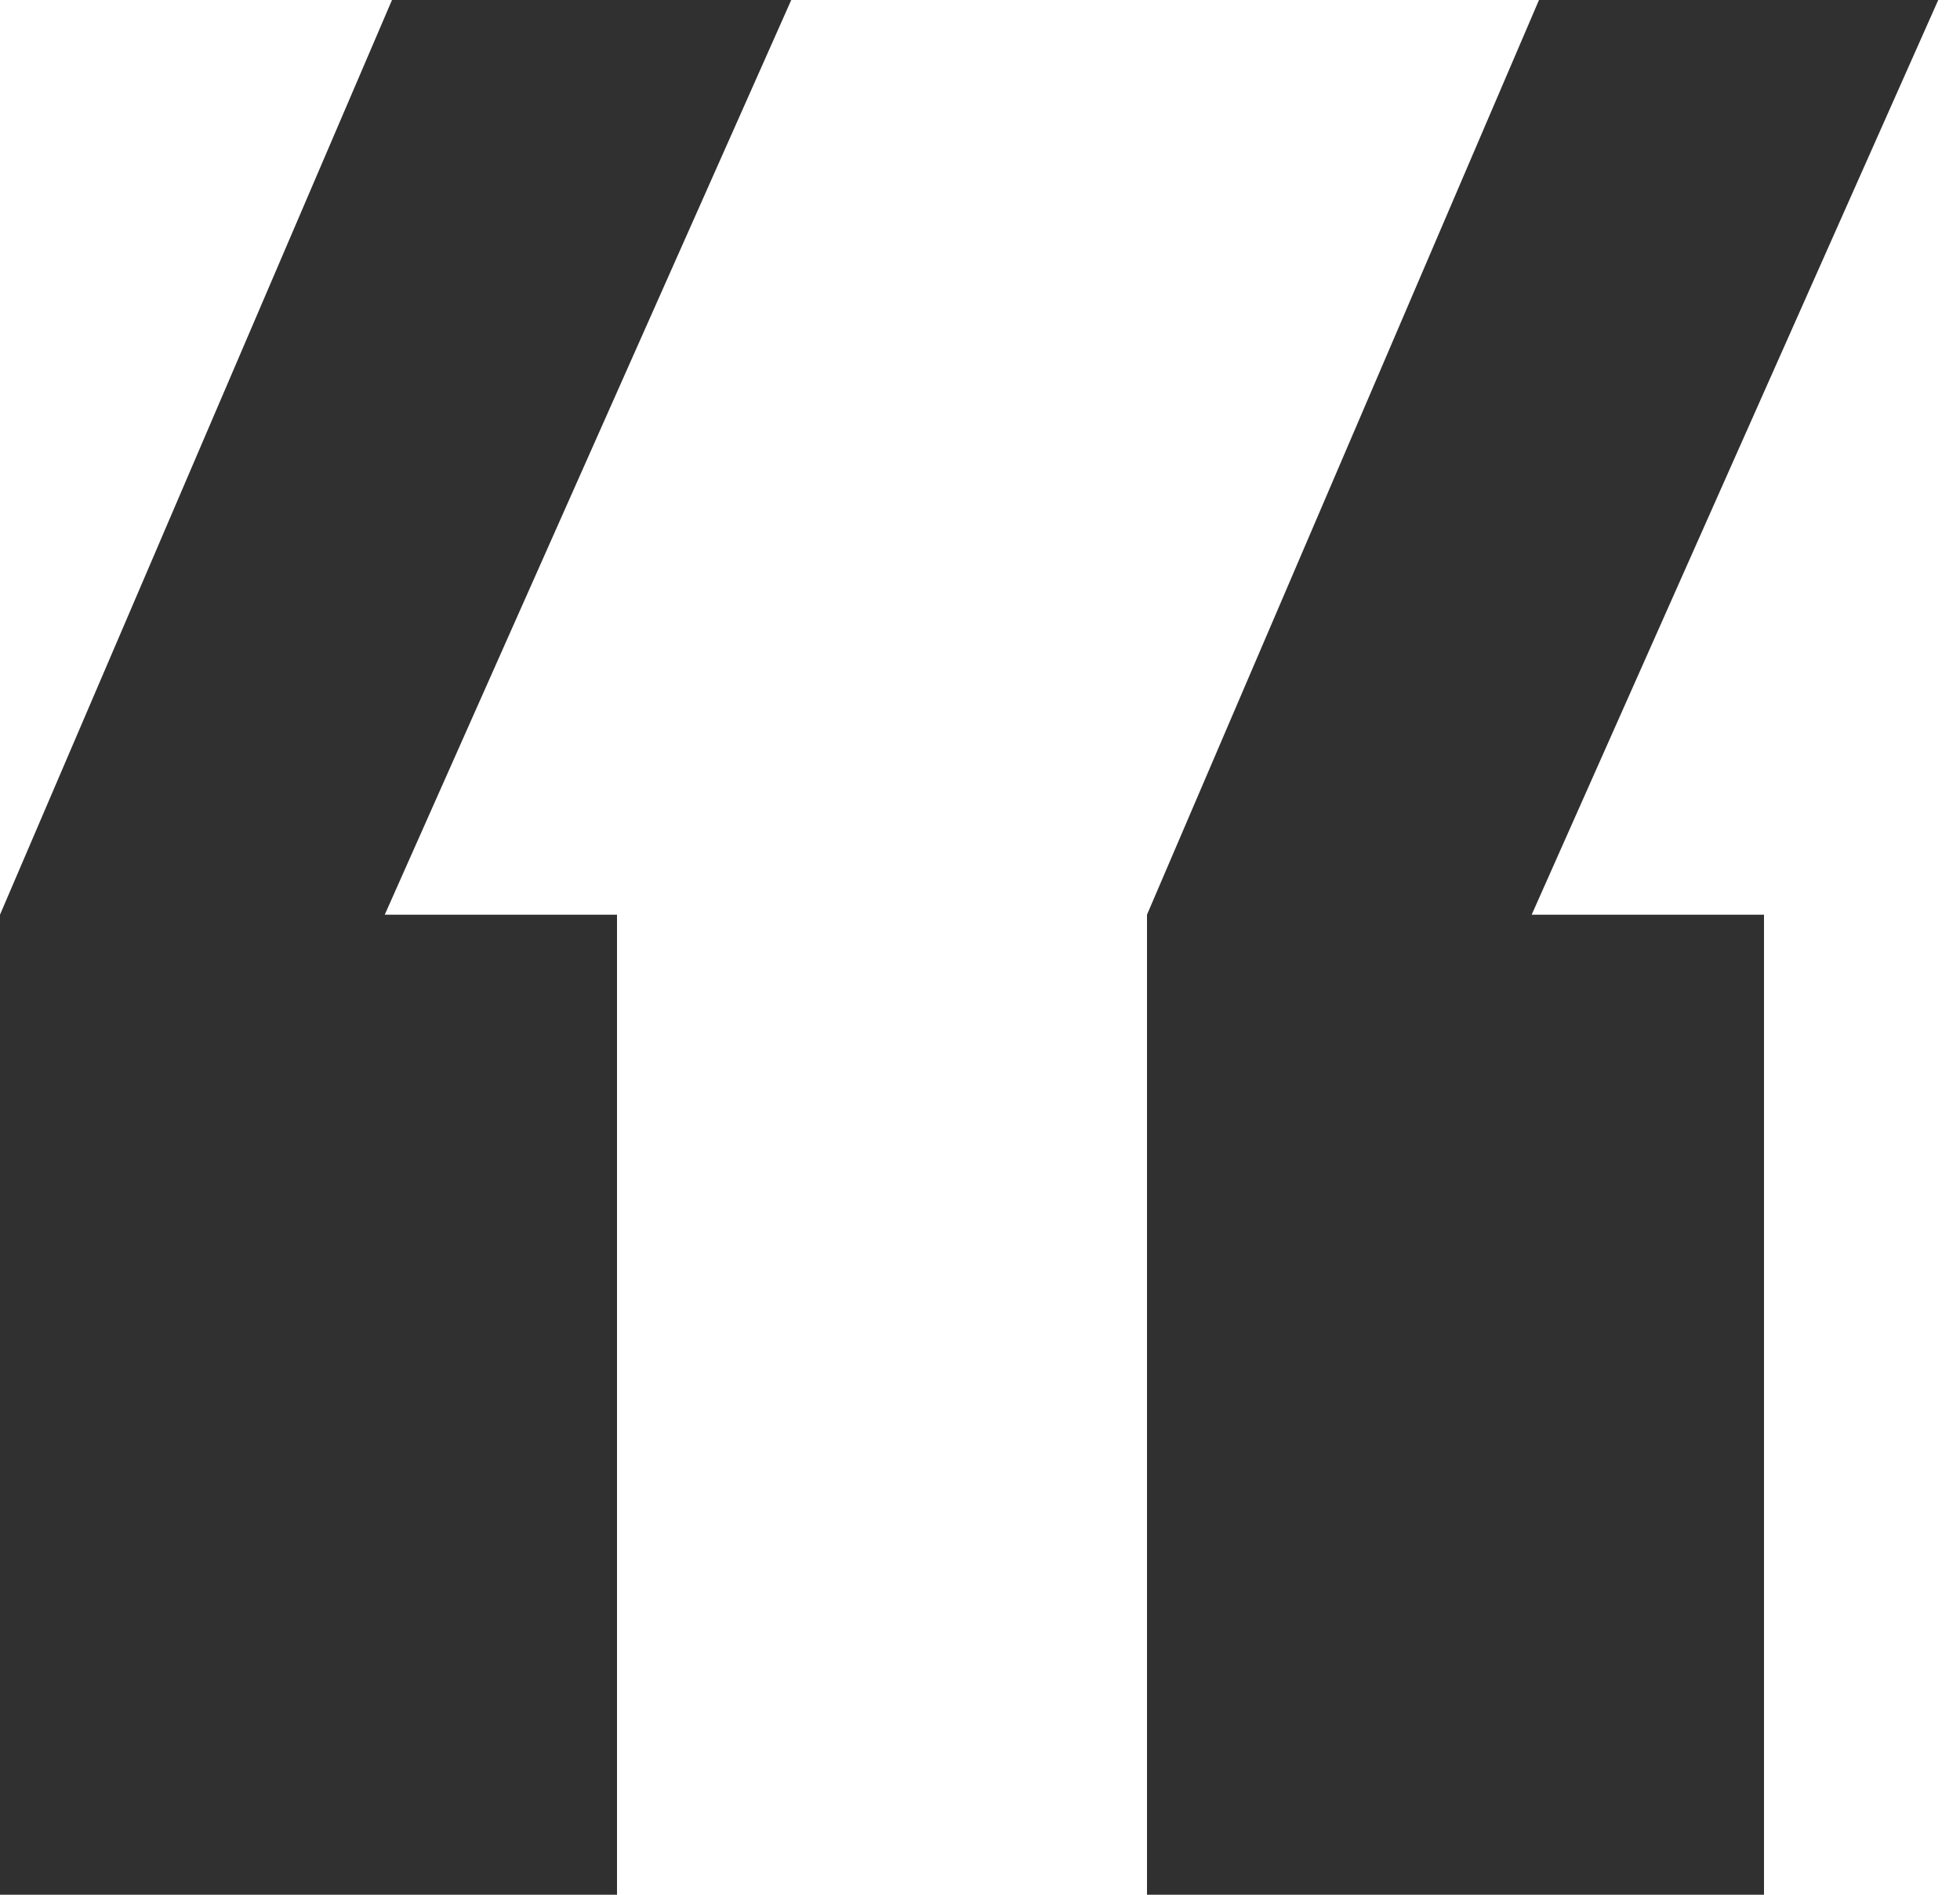
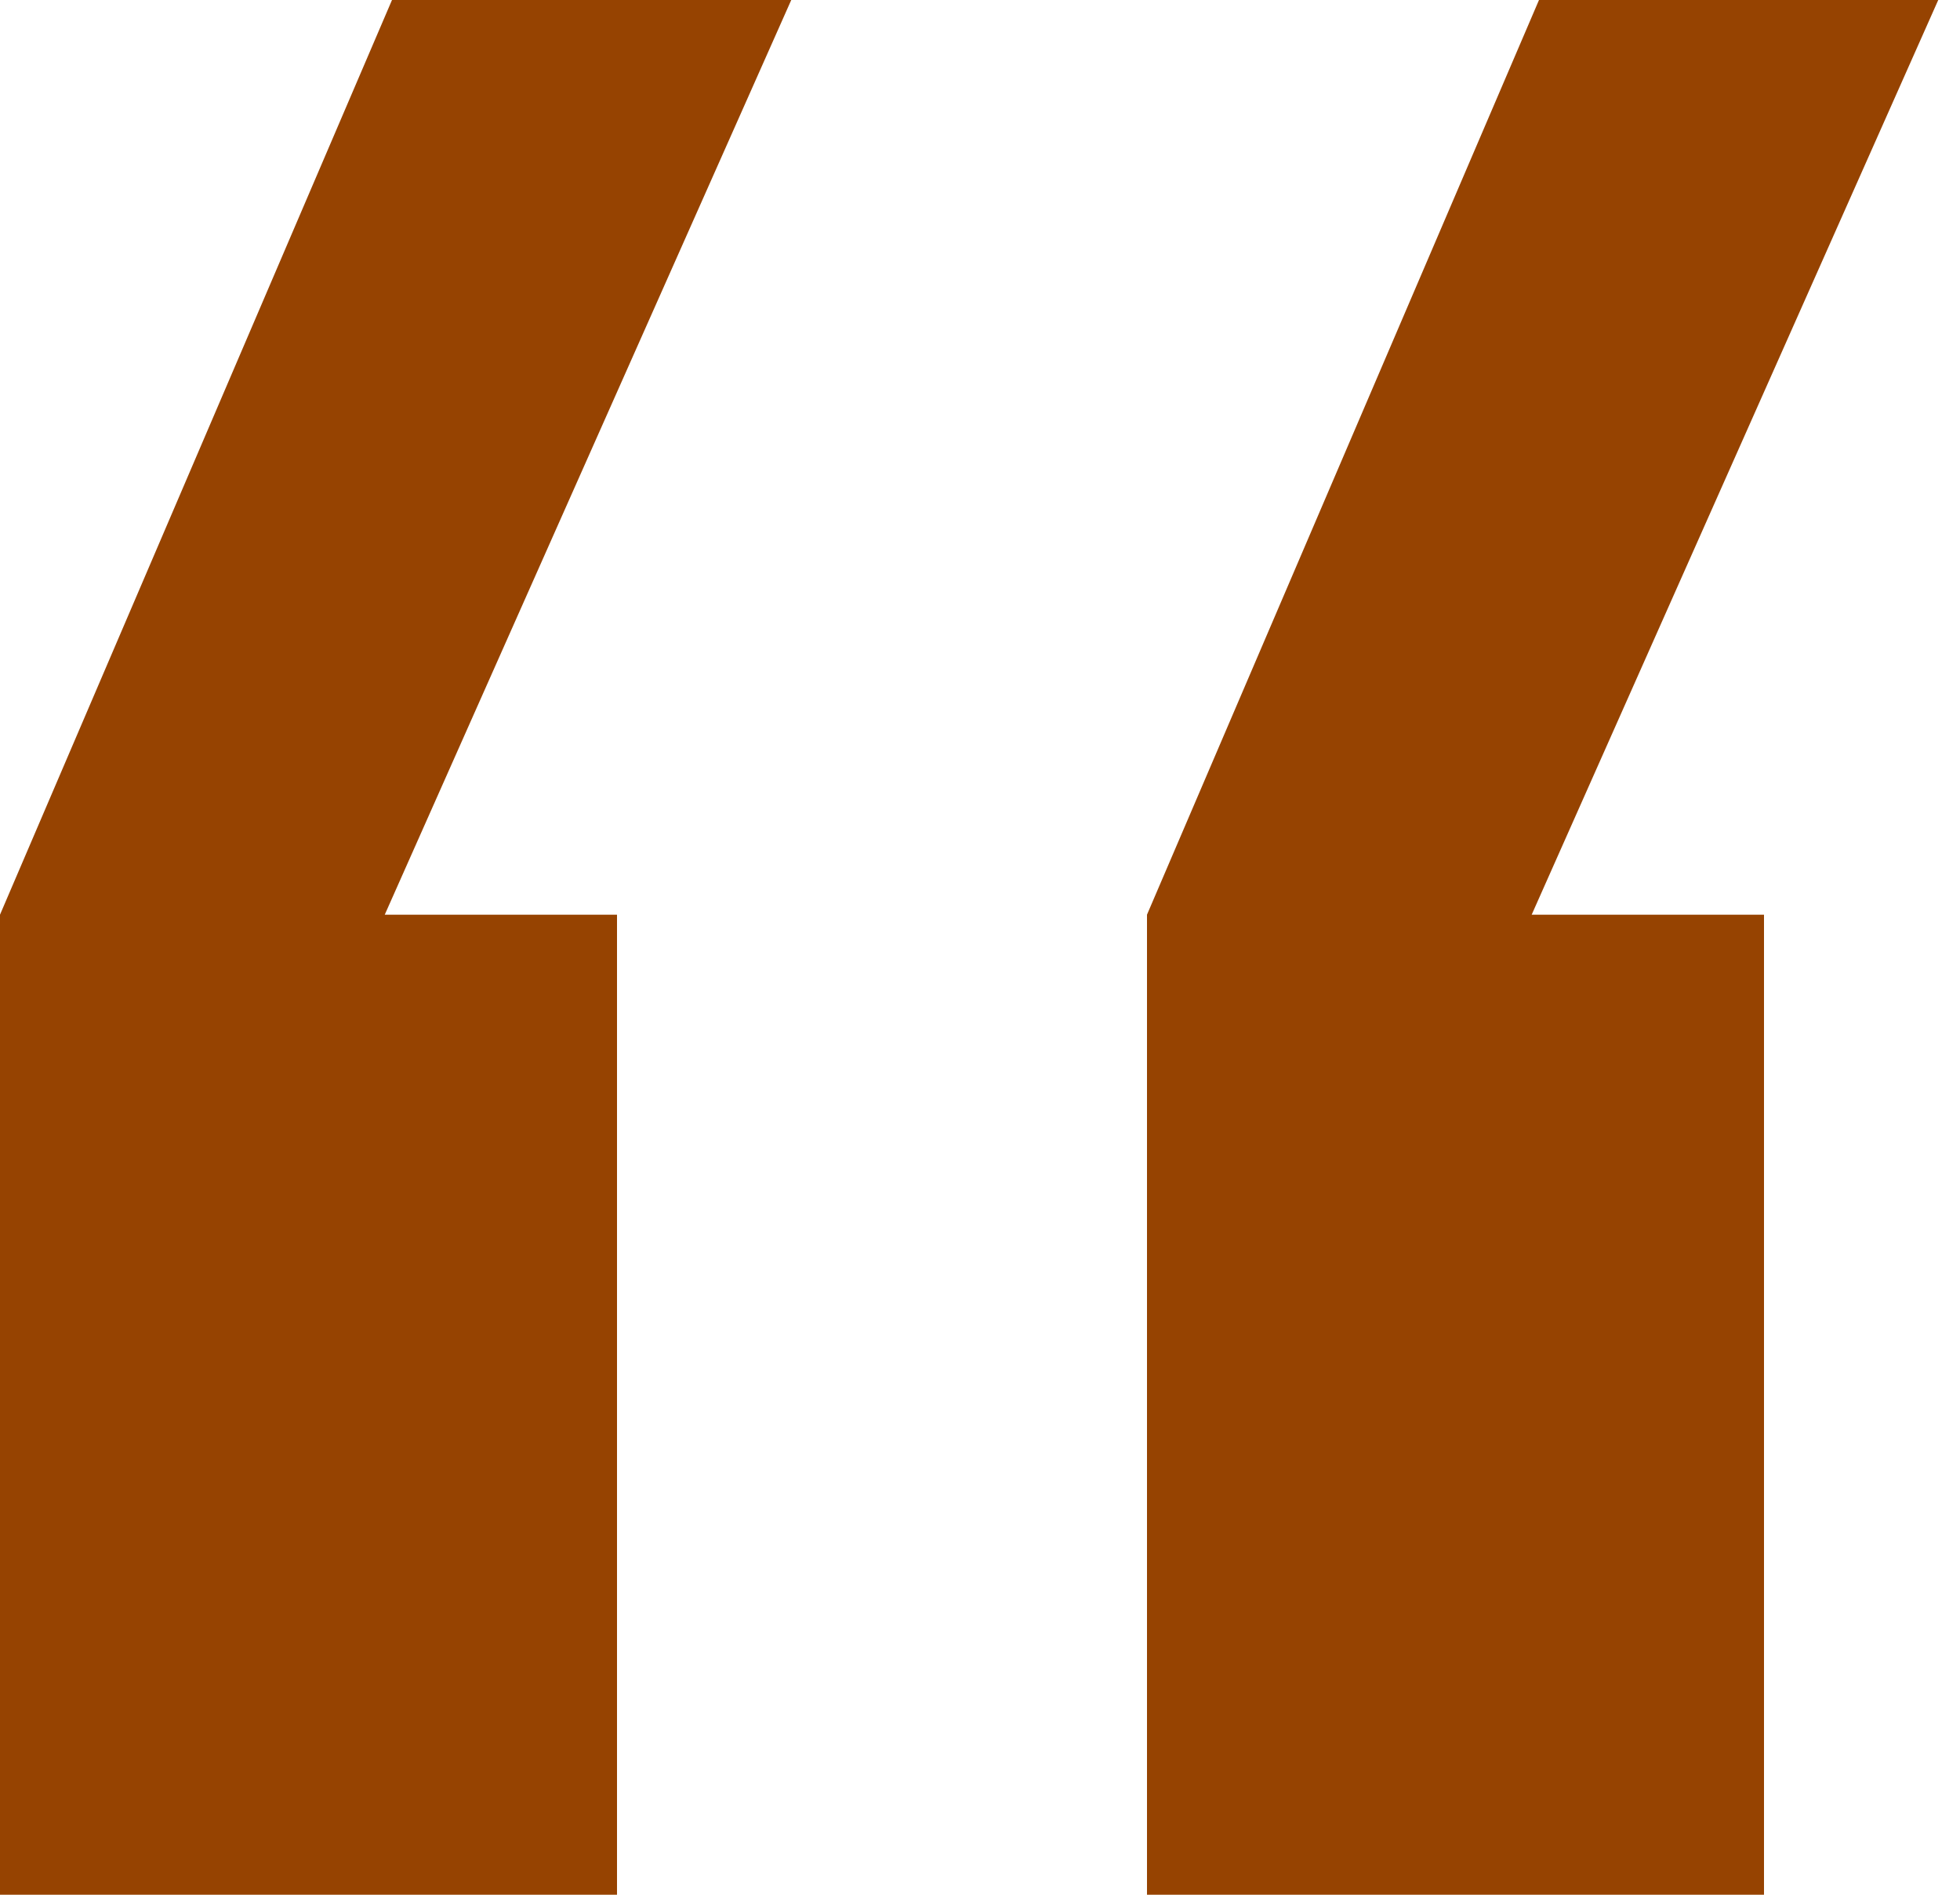
<svg xmlns="http://www.w3.org/2000/svg" width="30" height="29" viewBox="0 0 30 29" fill="none">
-   <path d="M12.111 0L5.889 14H9.444V29H0V14L6 0H12.111ZM17.556 29V14L23.556 0H29.667L23.444 14H27V29H17.556Z" fill="#303030" />
+   <path d="M12.111 0L5.889 14H9.444V29H0V14L6 0H12.111ZM17.556 29V14L23.556 0H29.667L23.444 14H27V29H17.556Z" fill="#964301" />
</svg>
